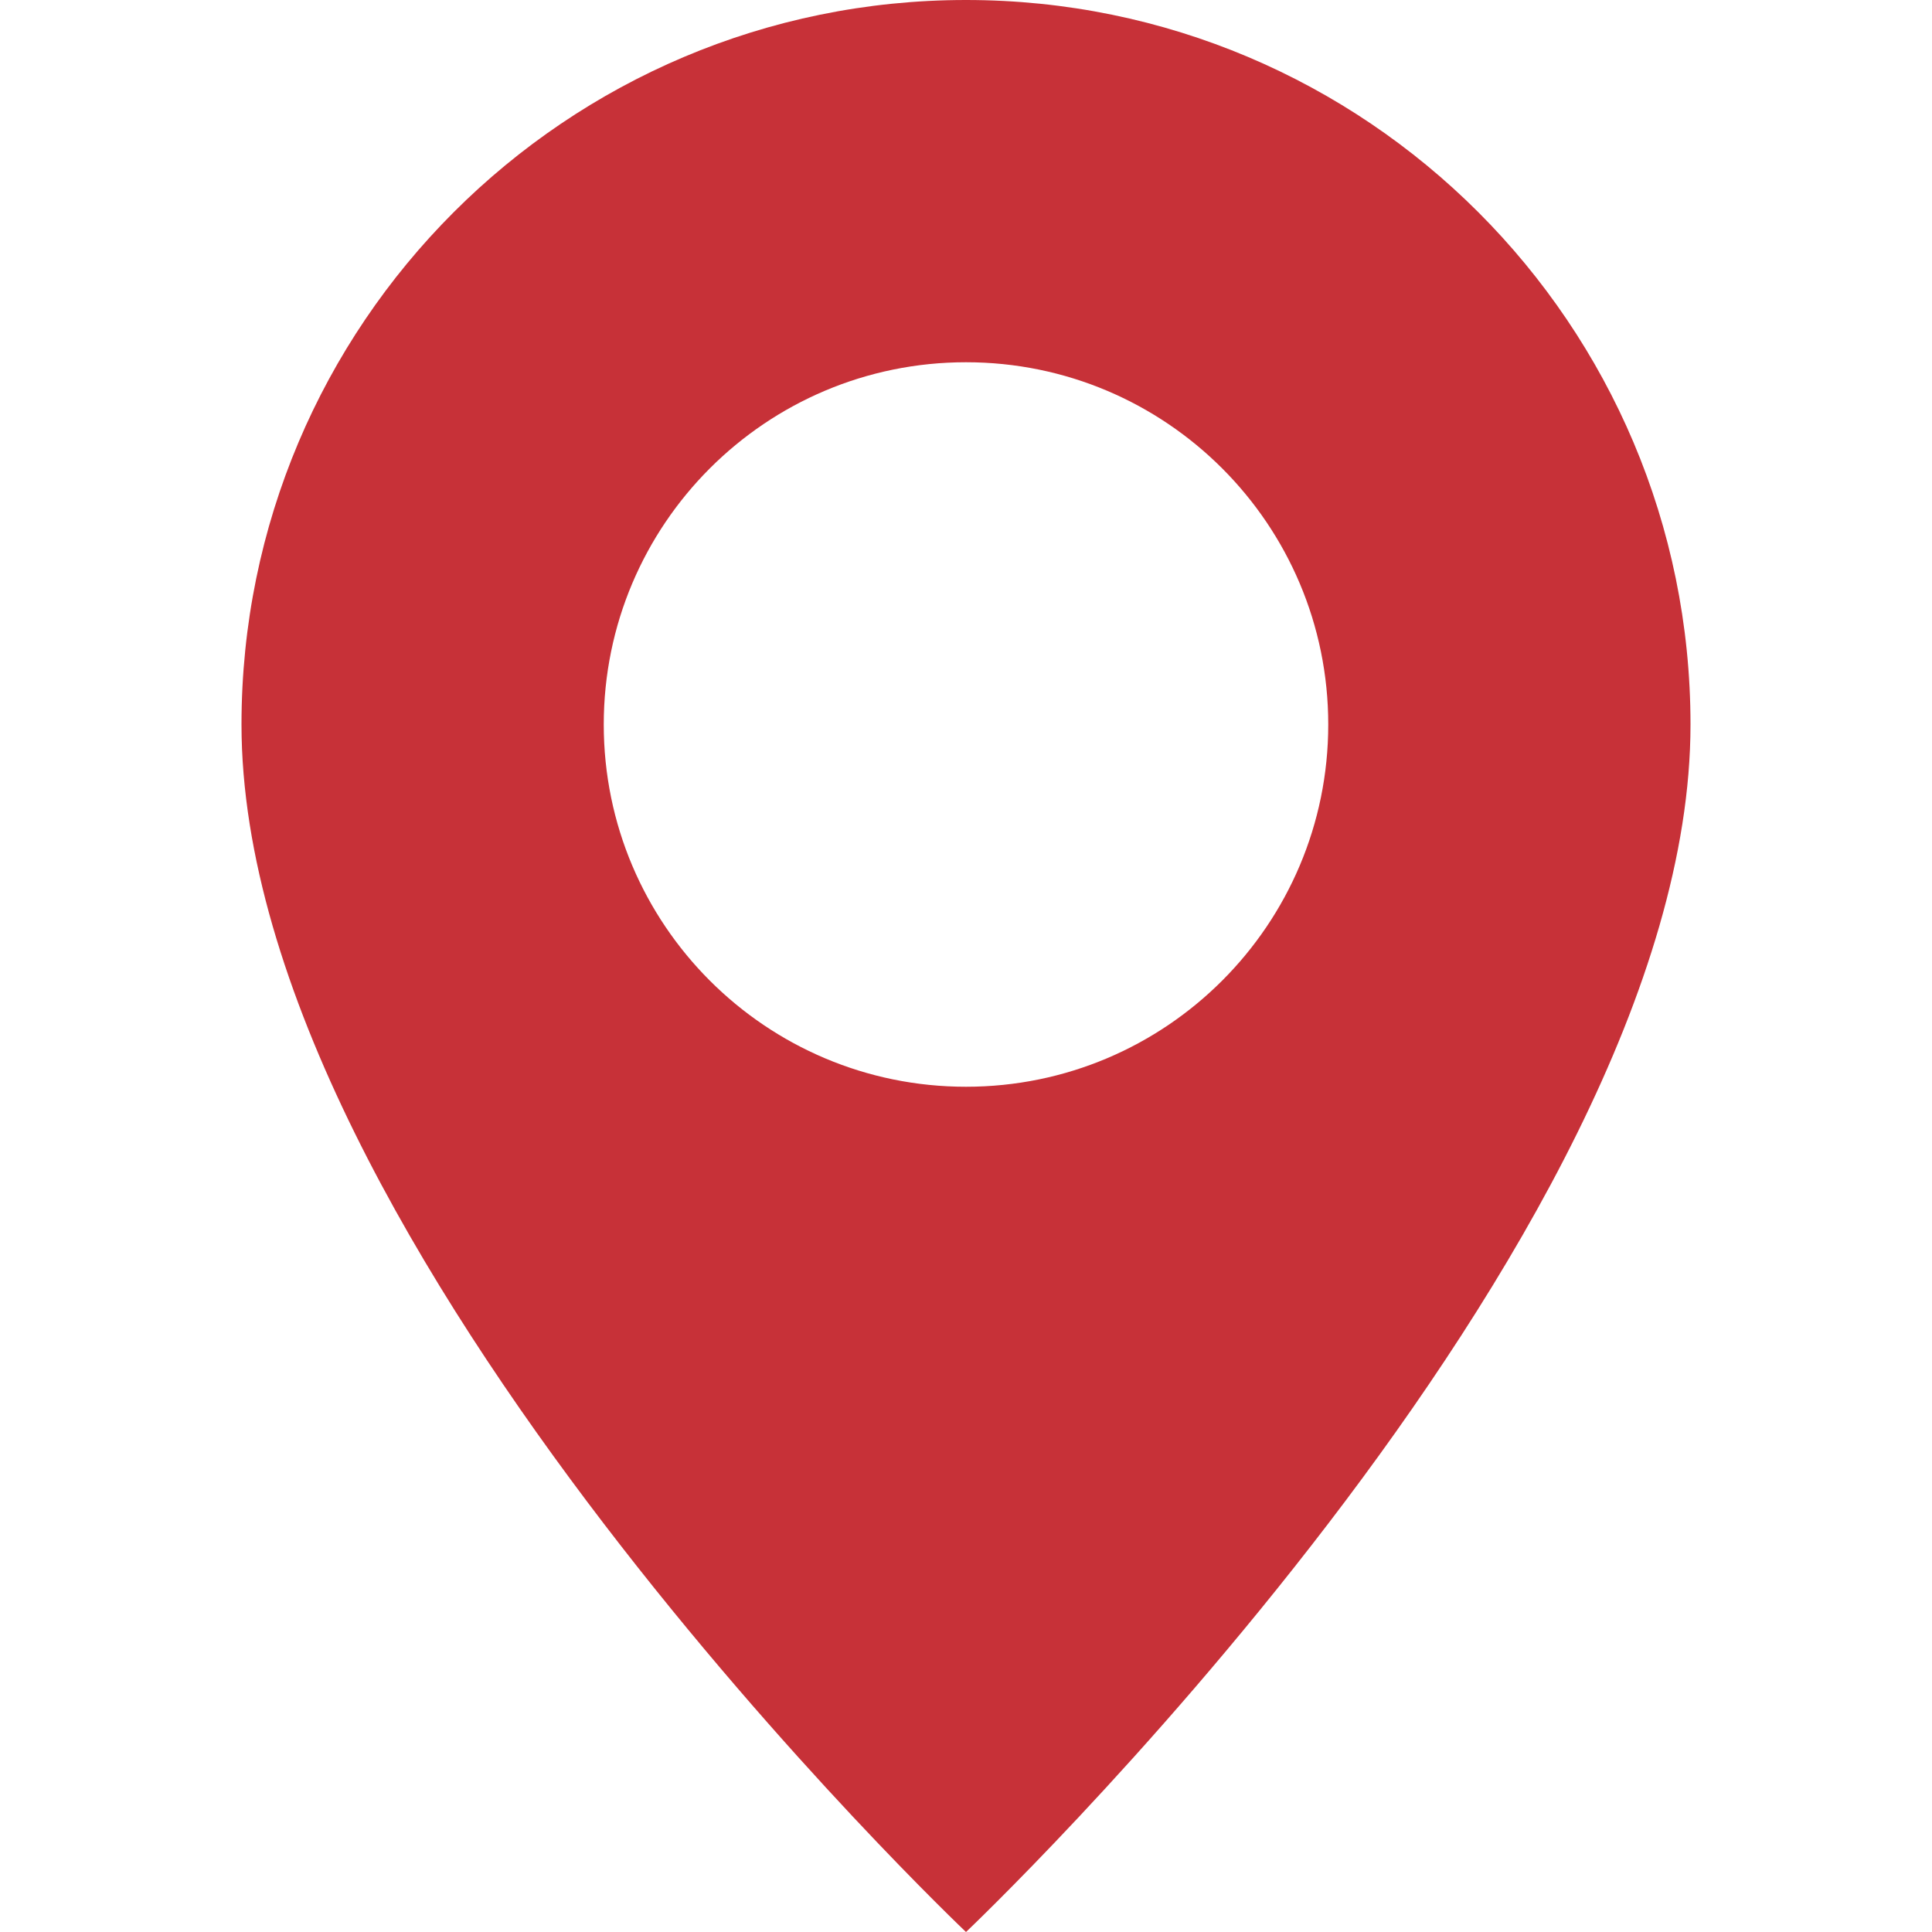
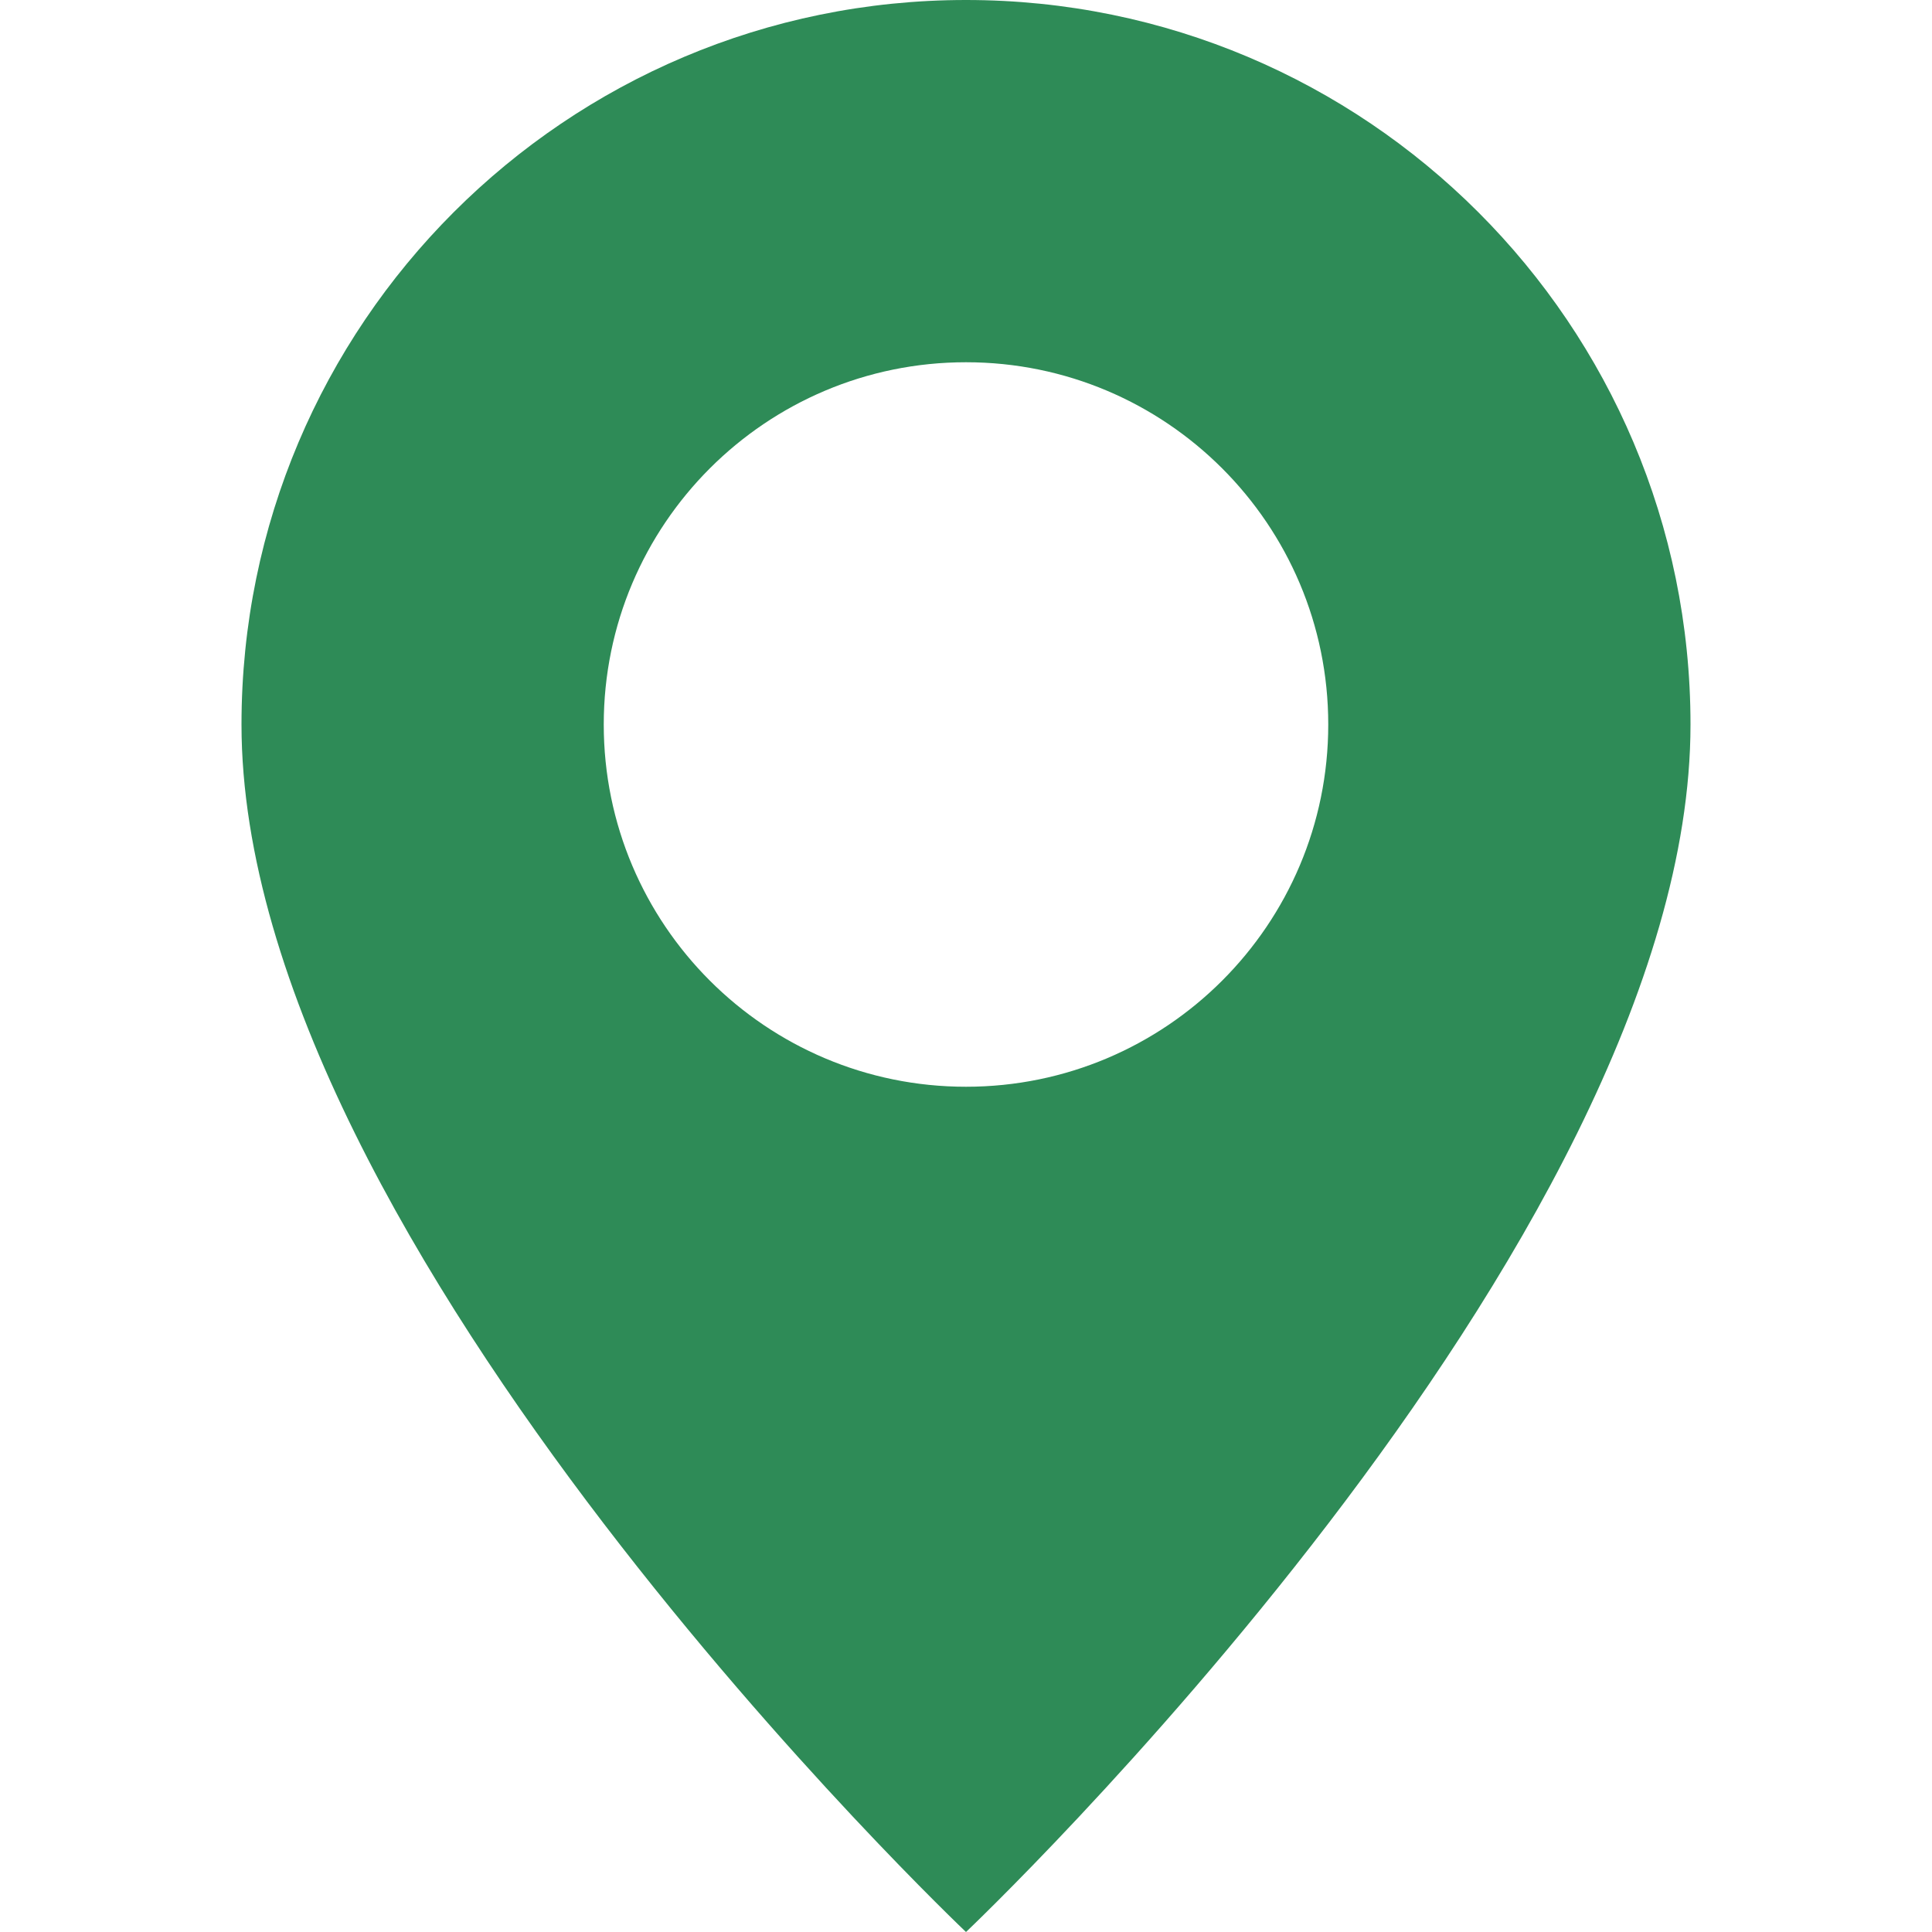
- <svg xmlns="http://www.w3.org/2000/svg" width="16" height="16" fill="#C73138" class="bi bi-geo-alt-fill" viewBox="0 0 16 16">
+ <svg xmlns="http://www.w3.org/2000/svg" width="16" height="16" fill="#2e8b57" class="bi bi-geo-alt-fill" viewBox="0 0 16 16">
  <path d="M8 16s6-5.686 6-10A6 6 0 0 0 2 6c0 4.314 6 10 6 10m0-7a3 3 0 1 1 0-6 3 3 0 0 1 0 6" />
</svg>
